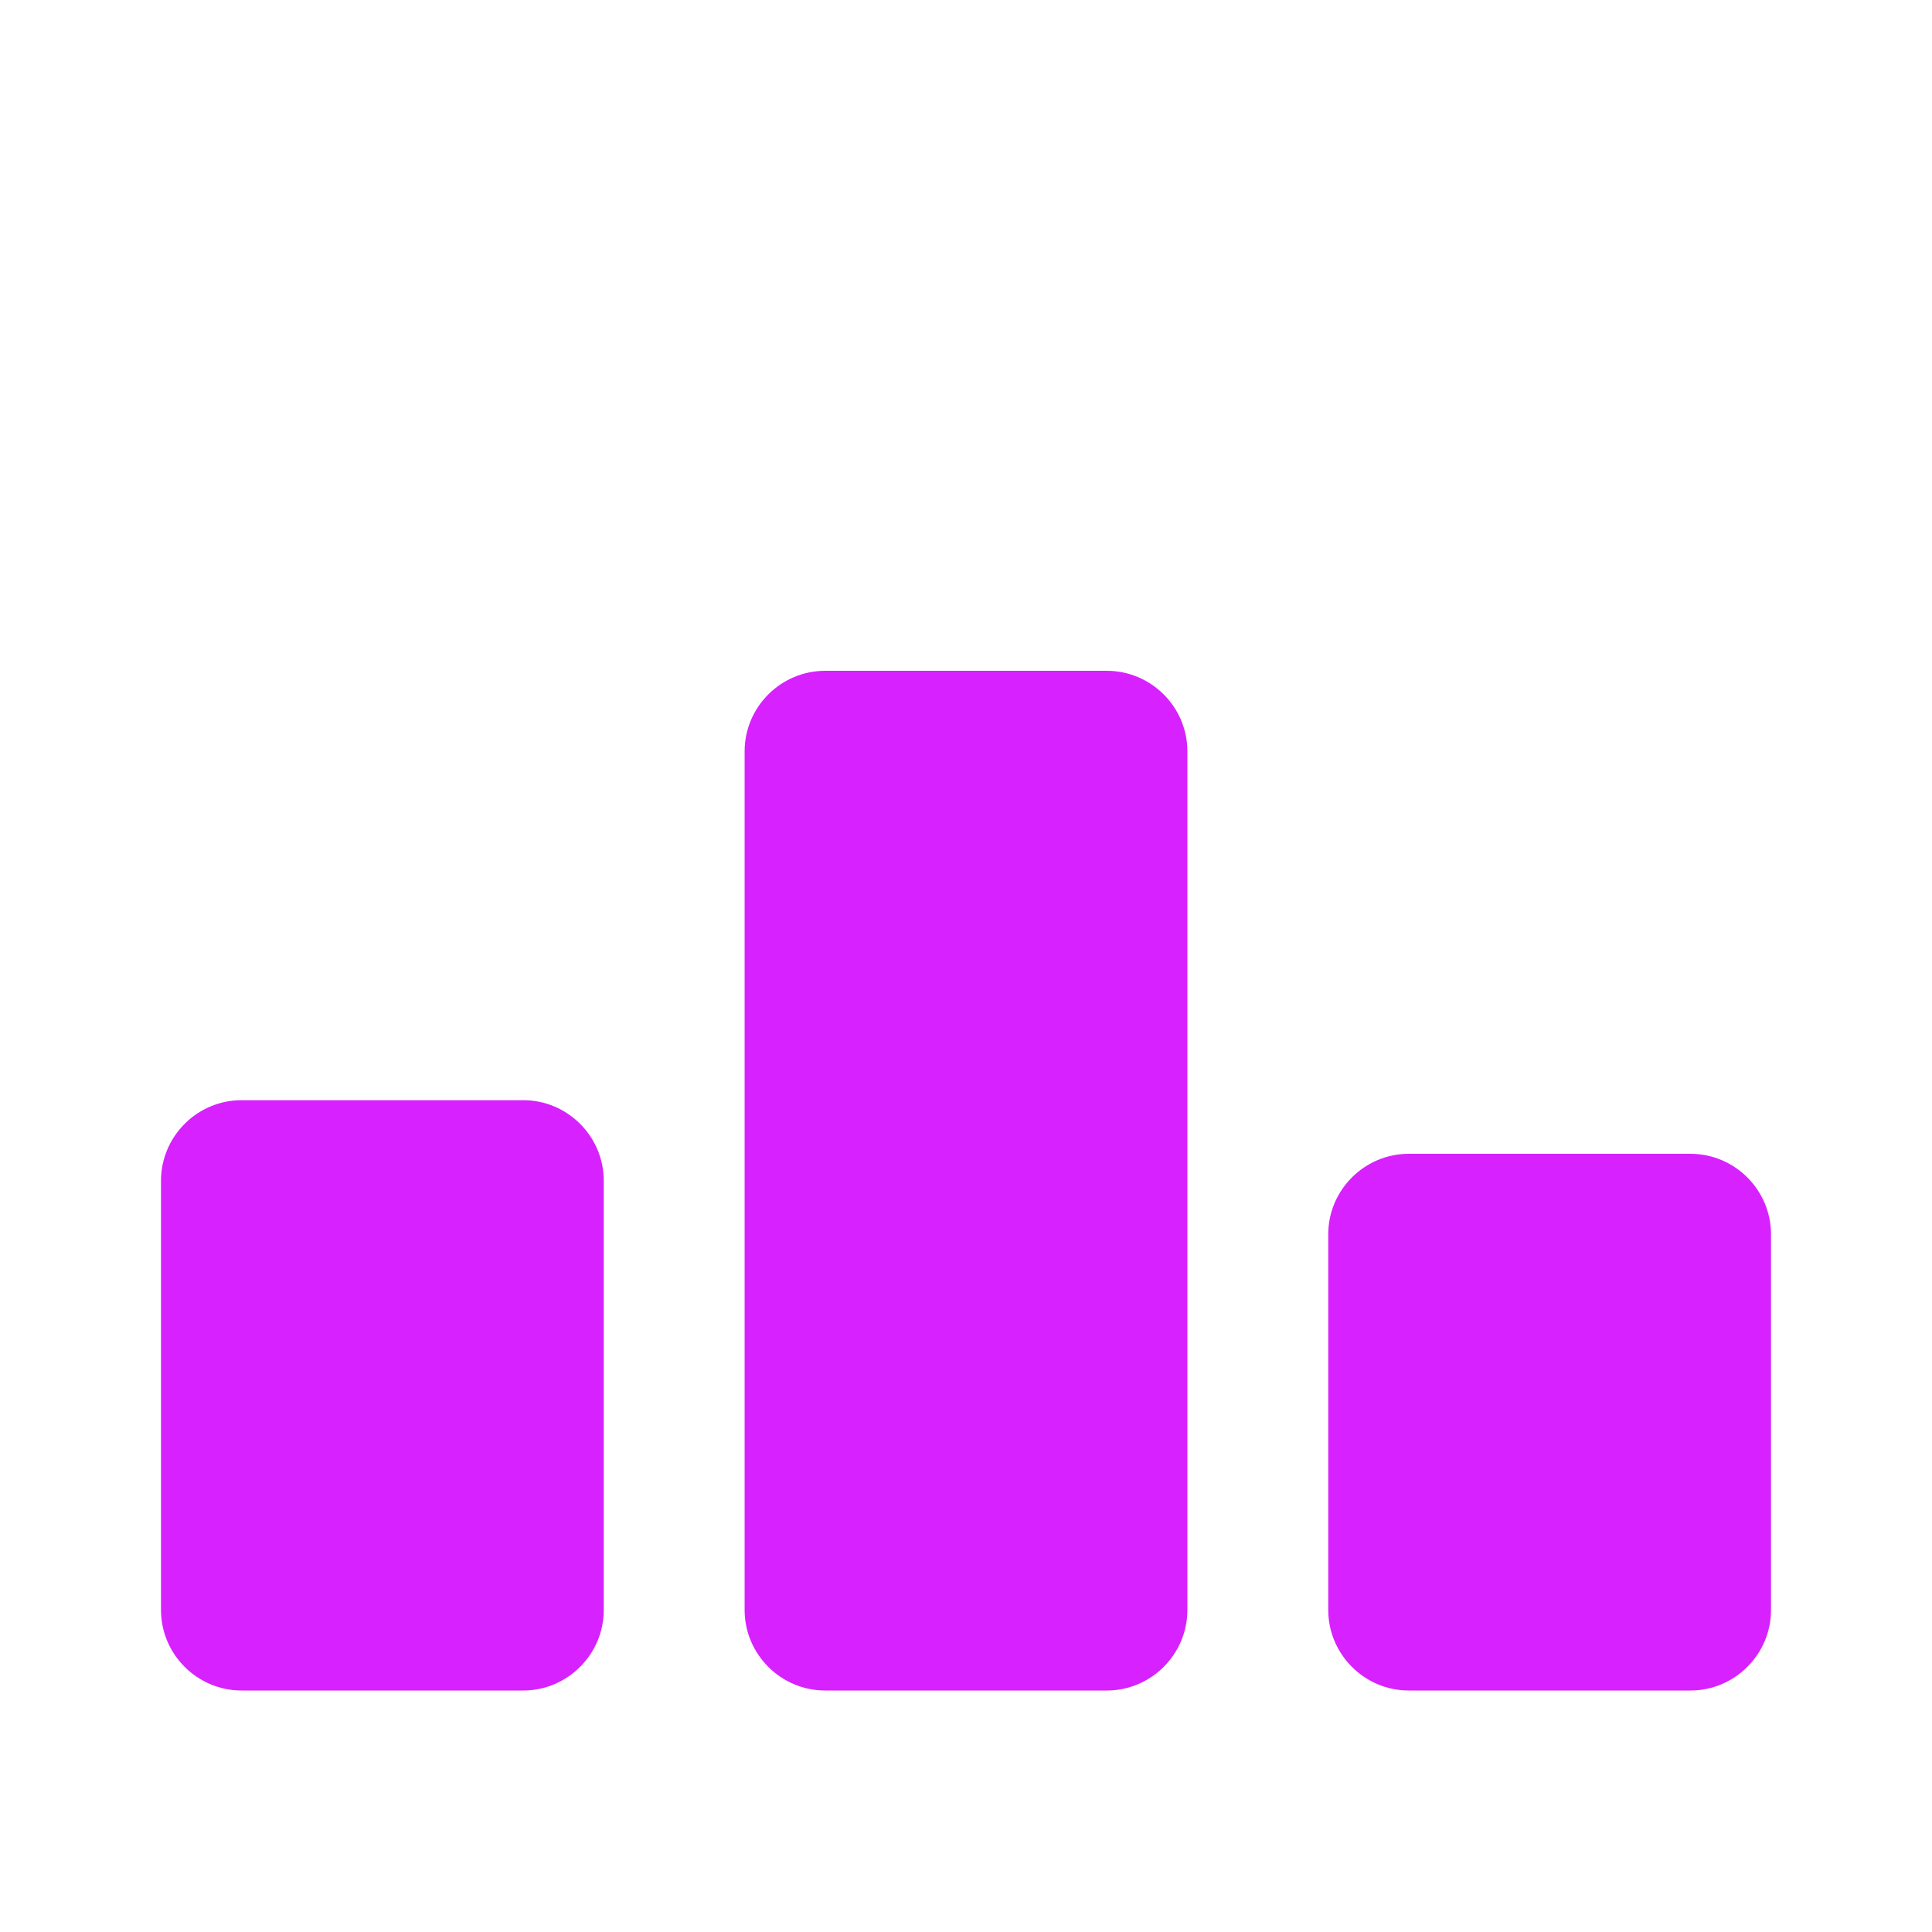
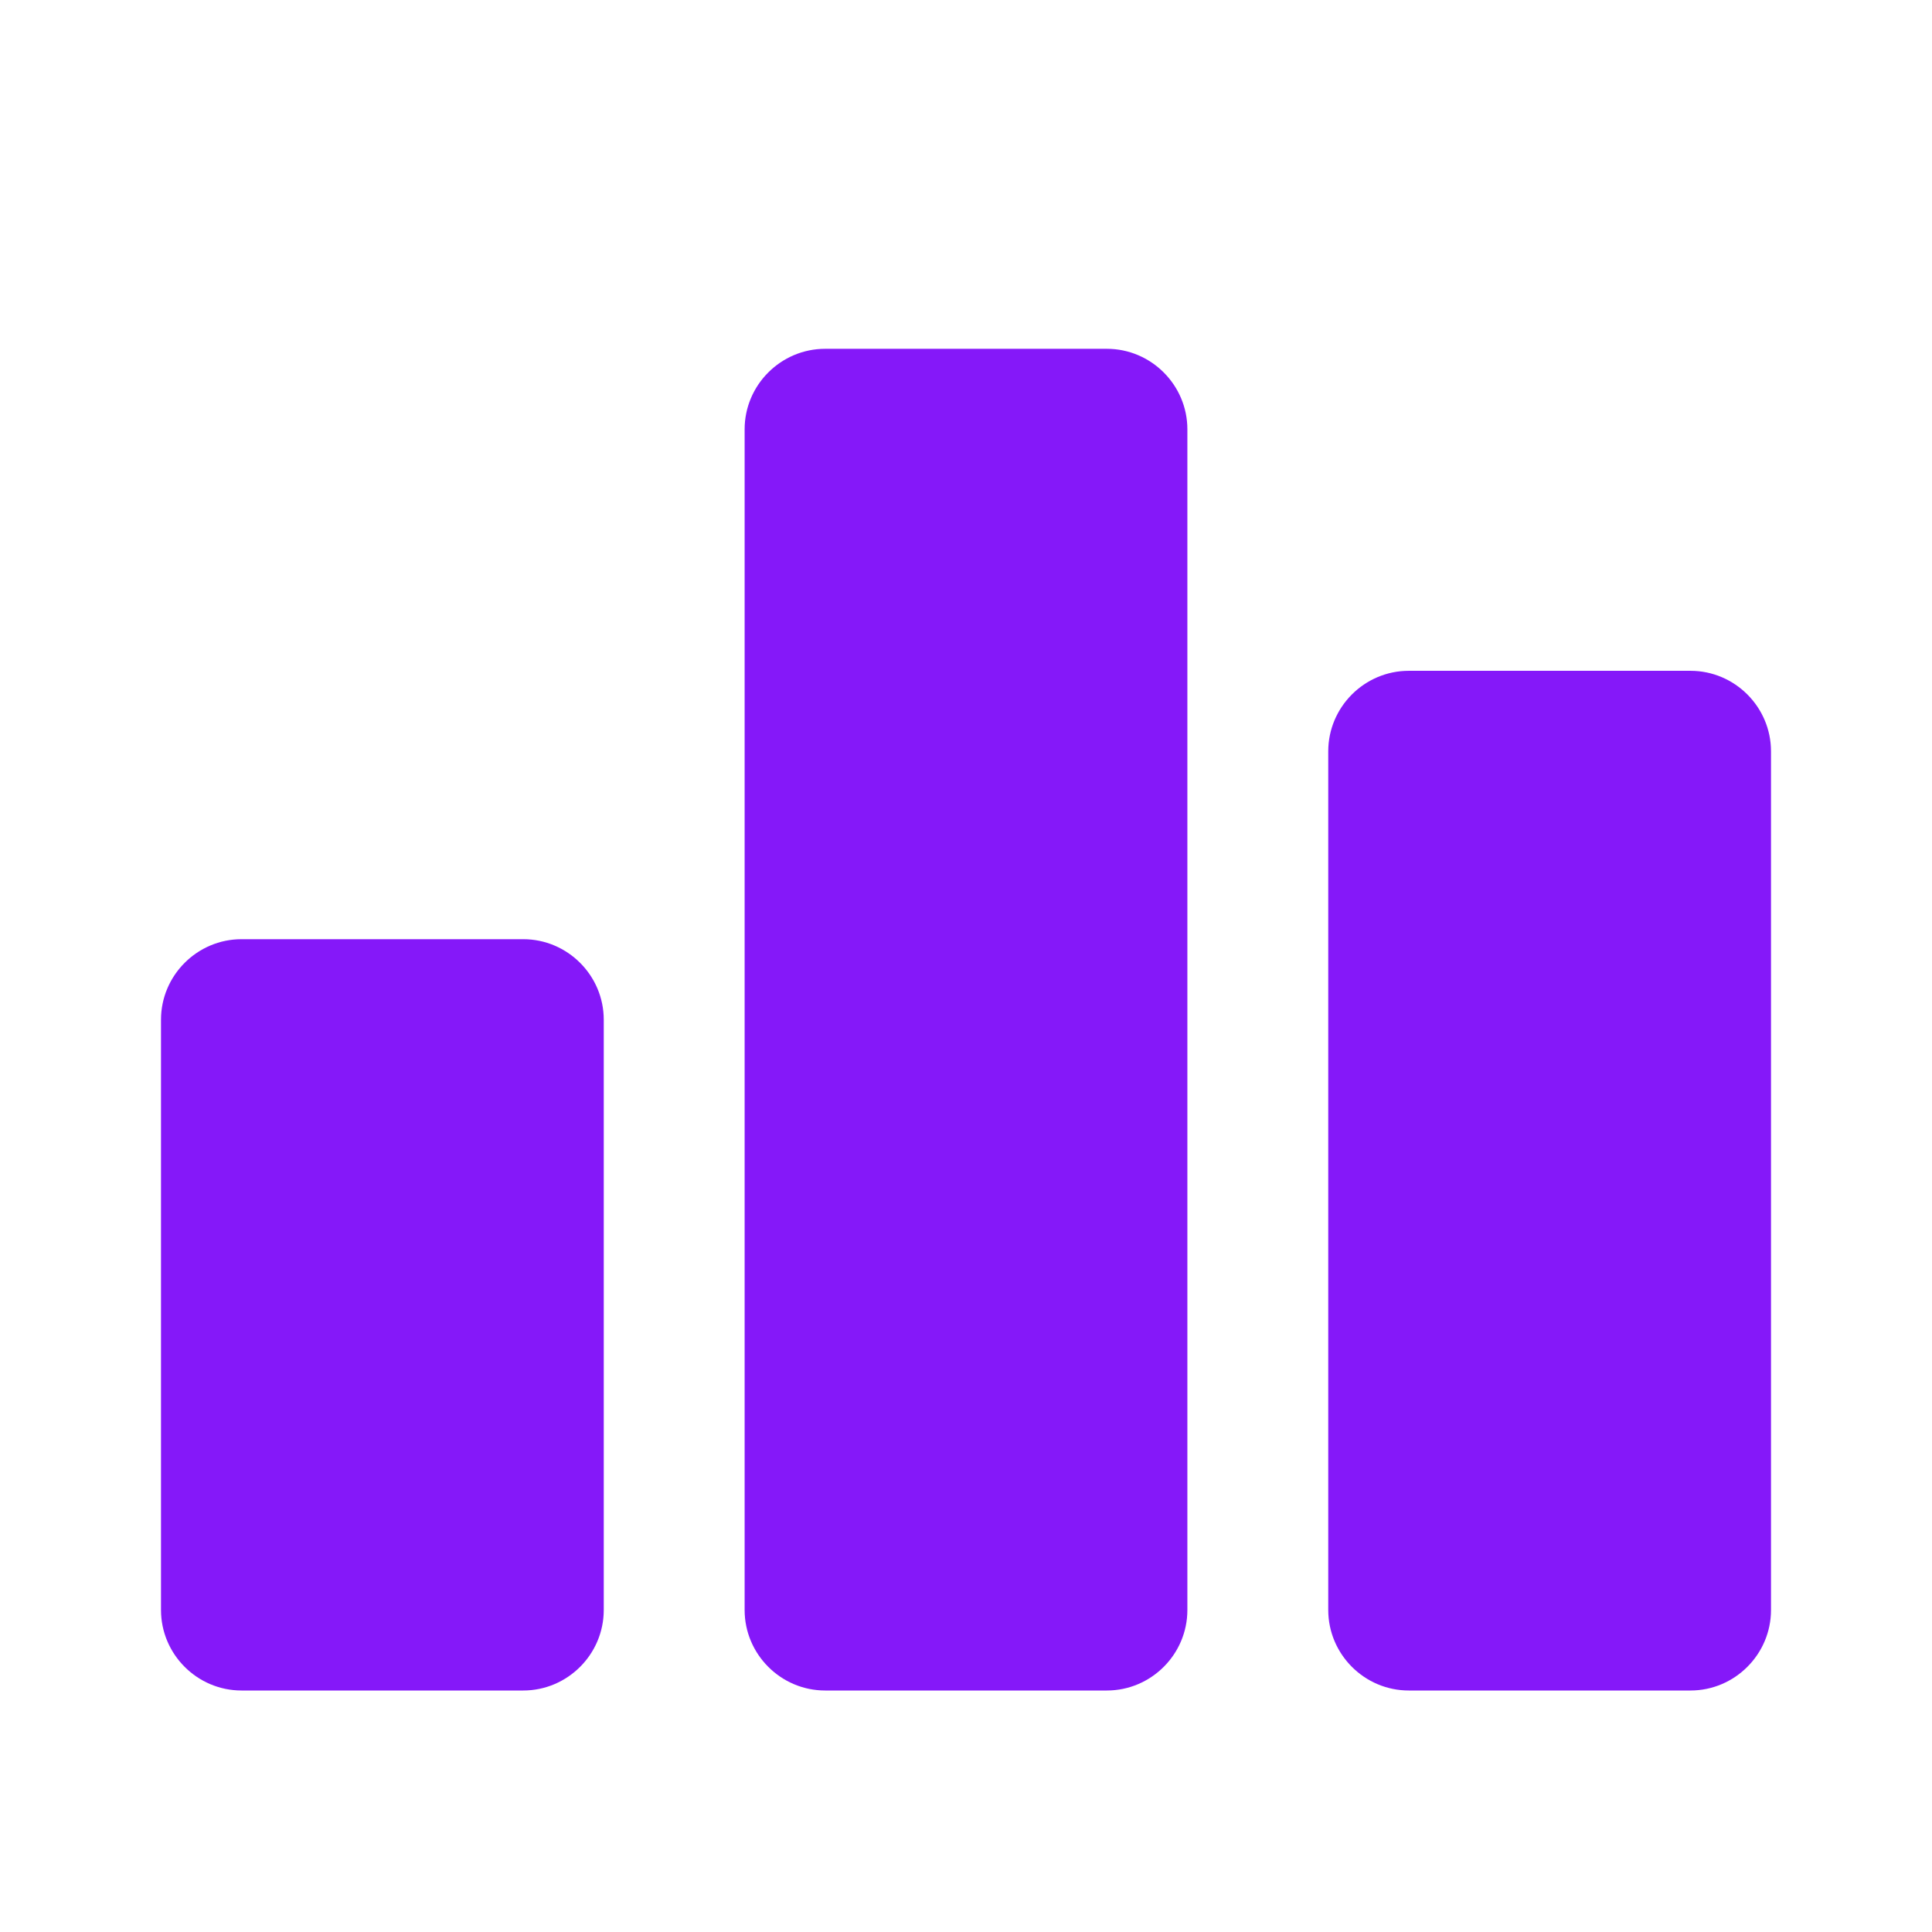
<svg xmlns="http://www.w3.org/2000/svg" viewBox="0 0 24 24" id="vector" width="24px" height="24px">
  <g id="group">
-     <path id="path" d="M 6.5 21 L 3 21 C 2.45 21 2 20.55 2 20 L 2 14.667 C 2 14.117 2.45 13.667 3 13.667 L 6.5 13.667 C 7.05 13.667 7.5 14.117 7.5 14.667 L 7.5 20 C 7.5 20.55 7.05 21 6.5 21 Z M 13.75 8.333 L 10.25 8.333 C 9.7 8.333 9.25 8.783 9.25 9.333 L 9.25 20 C 9.25 20.55 9.7 21 10.25 21 L 13.75 21 C 14.3 21 14.75 20.55 14.75 20 L 14.75 9.333 C 14.75 8.783 14.3 8.333 13.75 8.333 Z M 21 14.333 L 17.5 14.333 C 16.95 14.333 16.5 14.783 16.5 15.333 L 16.5 20 C 16.5 20.55 16.95 21 17.5 21 L 21 21 C 21.55 21 22 20.55 22 20 L 22 15.333 C 22 14.783 21.55 14.333 21 14.333 Z" fill="#d721fe" stroke-width="1" />
+     <path id="path" d="M 6.5 21 L 3 21 C 2.45 21 2 20.55 2 20 L 2 12.667 C 2 12.117 2.45 11.667 3 11.667 L 6.5 11.667 C 7.05 11.667 7.5 12.117 7.5 12.667 L 7.5 20 C 7.5 20.55 7.05 21 6.5 21 Z M 13.75 4.333 L 10.25 4.333 C 9.7 4.333 9.25 4.783 9.25 5.333 L 9.25 20 C 9.25 20.55 9.7 21 10.25 21 L 13.75 21 C 14.3 21 14.75 20.55 14.75 20 L 14.75 5.333 C 14.75 4.783 14.3 4.333 13.75 4.333 Z M 21 8.333 L 17.5 8.333 C 16.95 8.333 16.5 8.783 16.5 9.333 L 16.5 20 C 16.5 20.55 16.95 21 17.5 21 L 21 21 C 21.55 21 22 20.55 22 20 L 22 9.333 C 22 8.783 21.55 8.333 21 8.333 Z" fill="#8518f9" stroke-width="1" />
  </g>
</svg>
